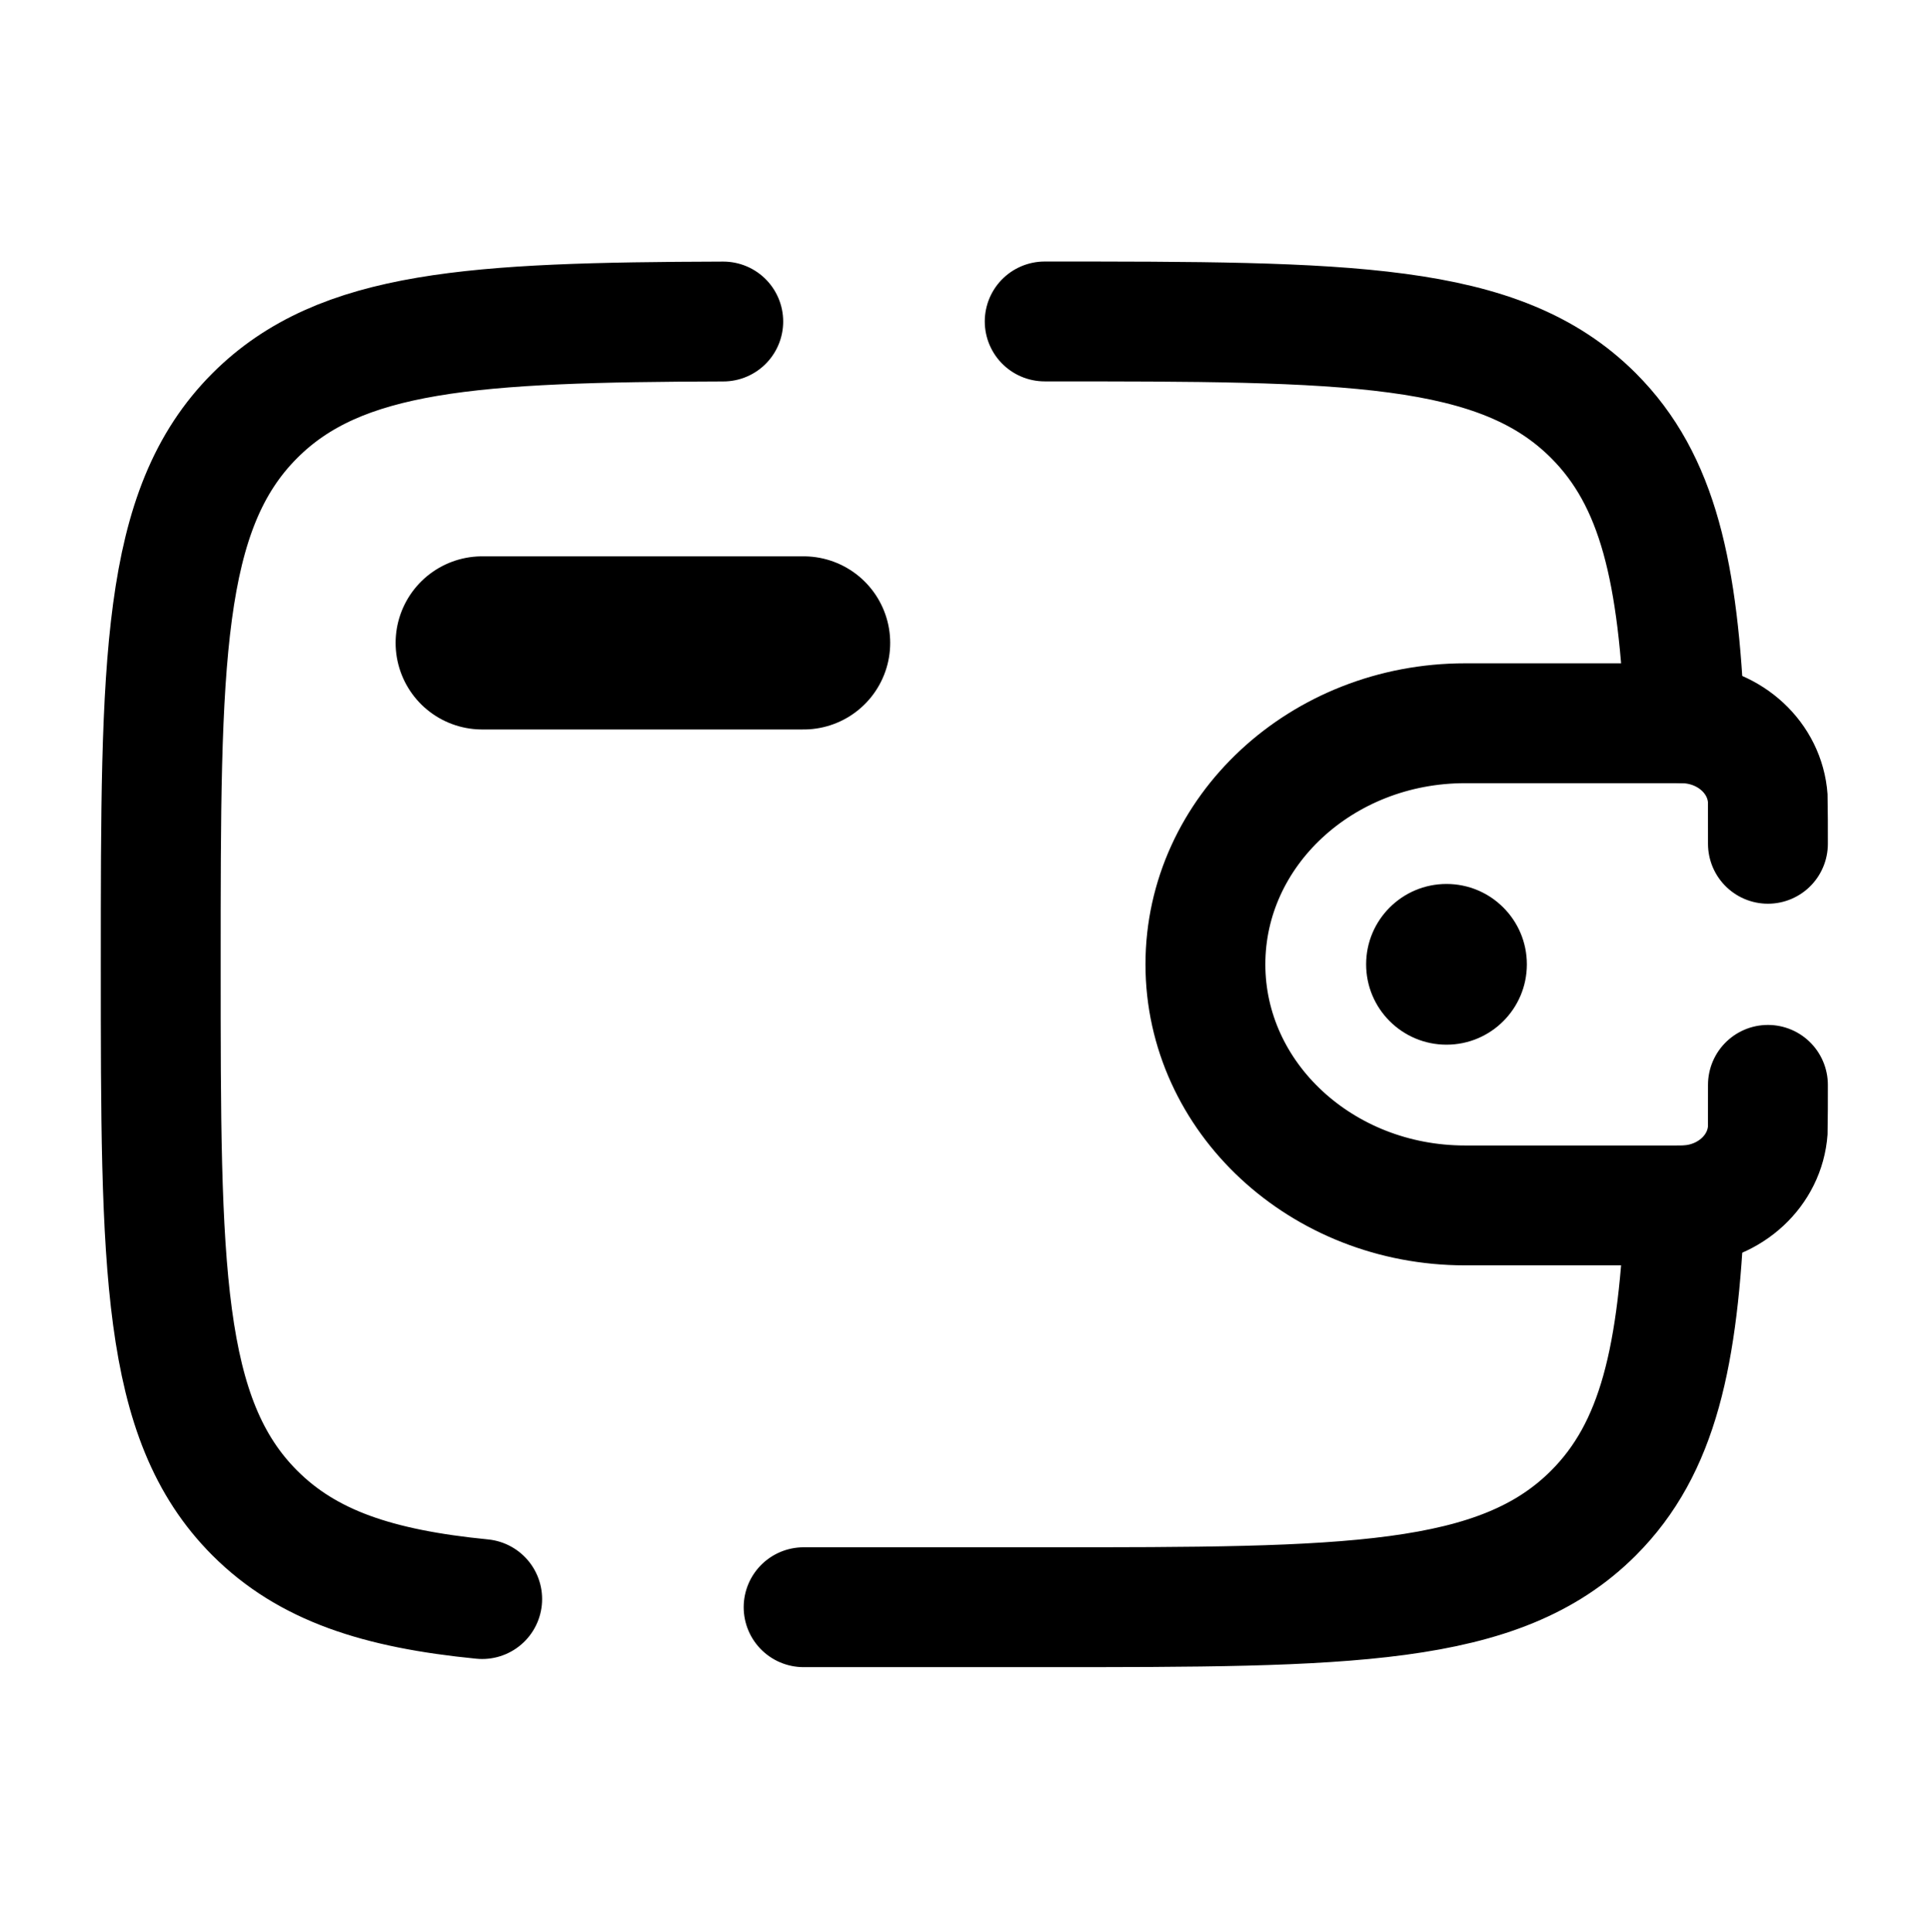
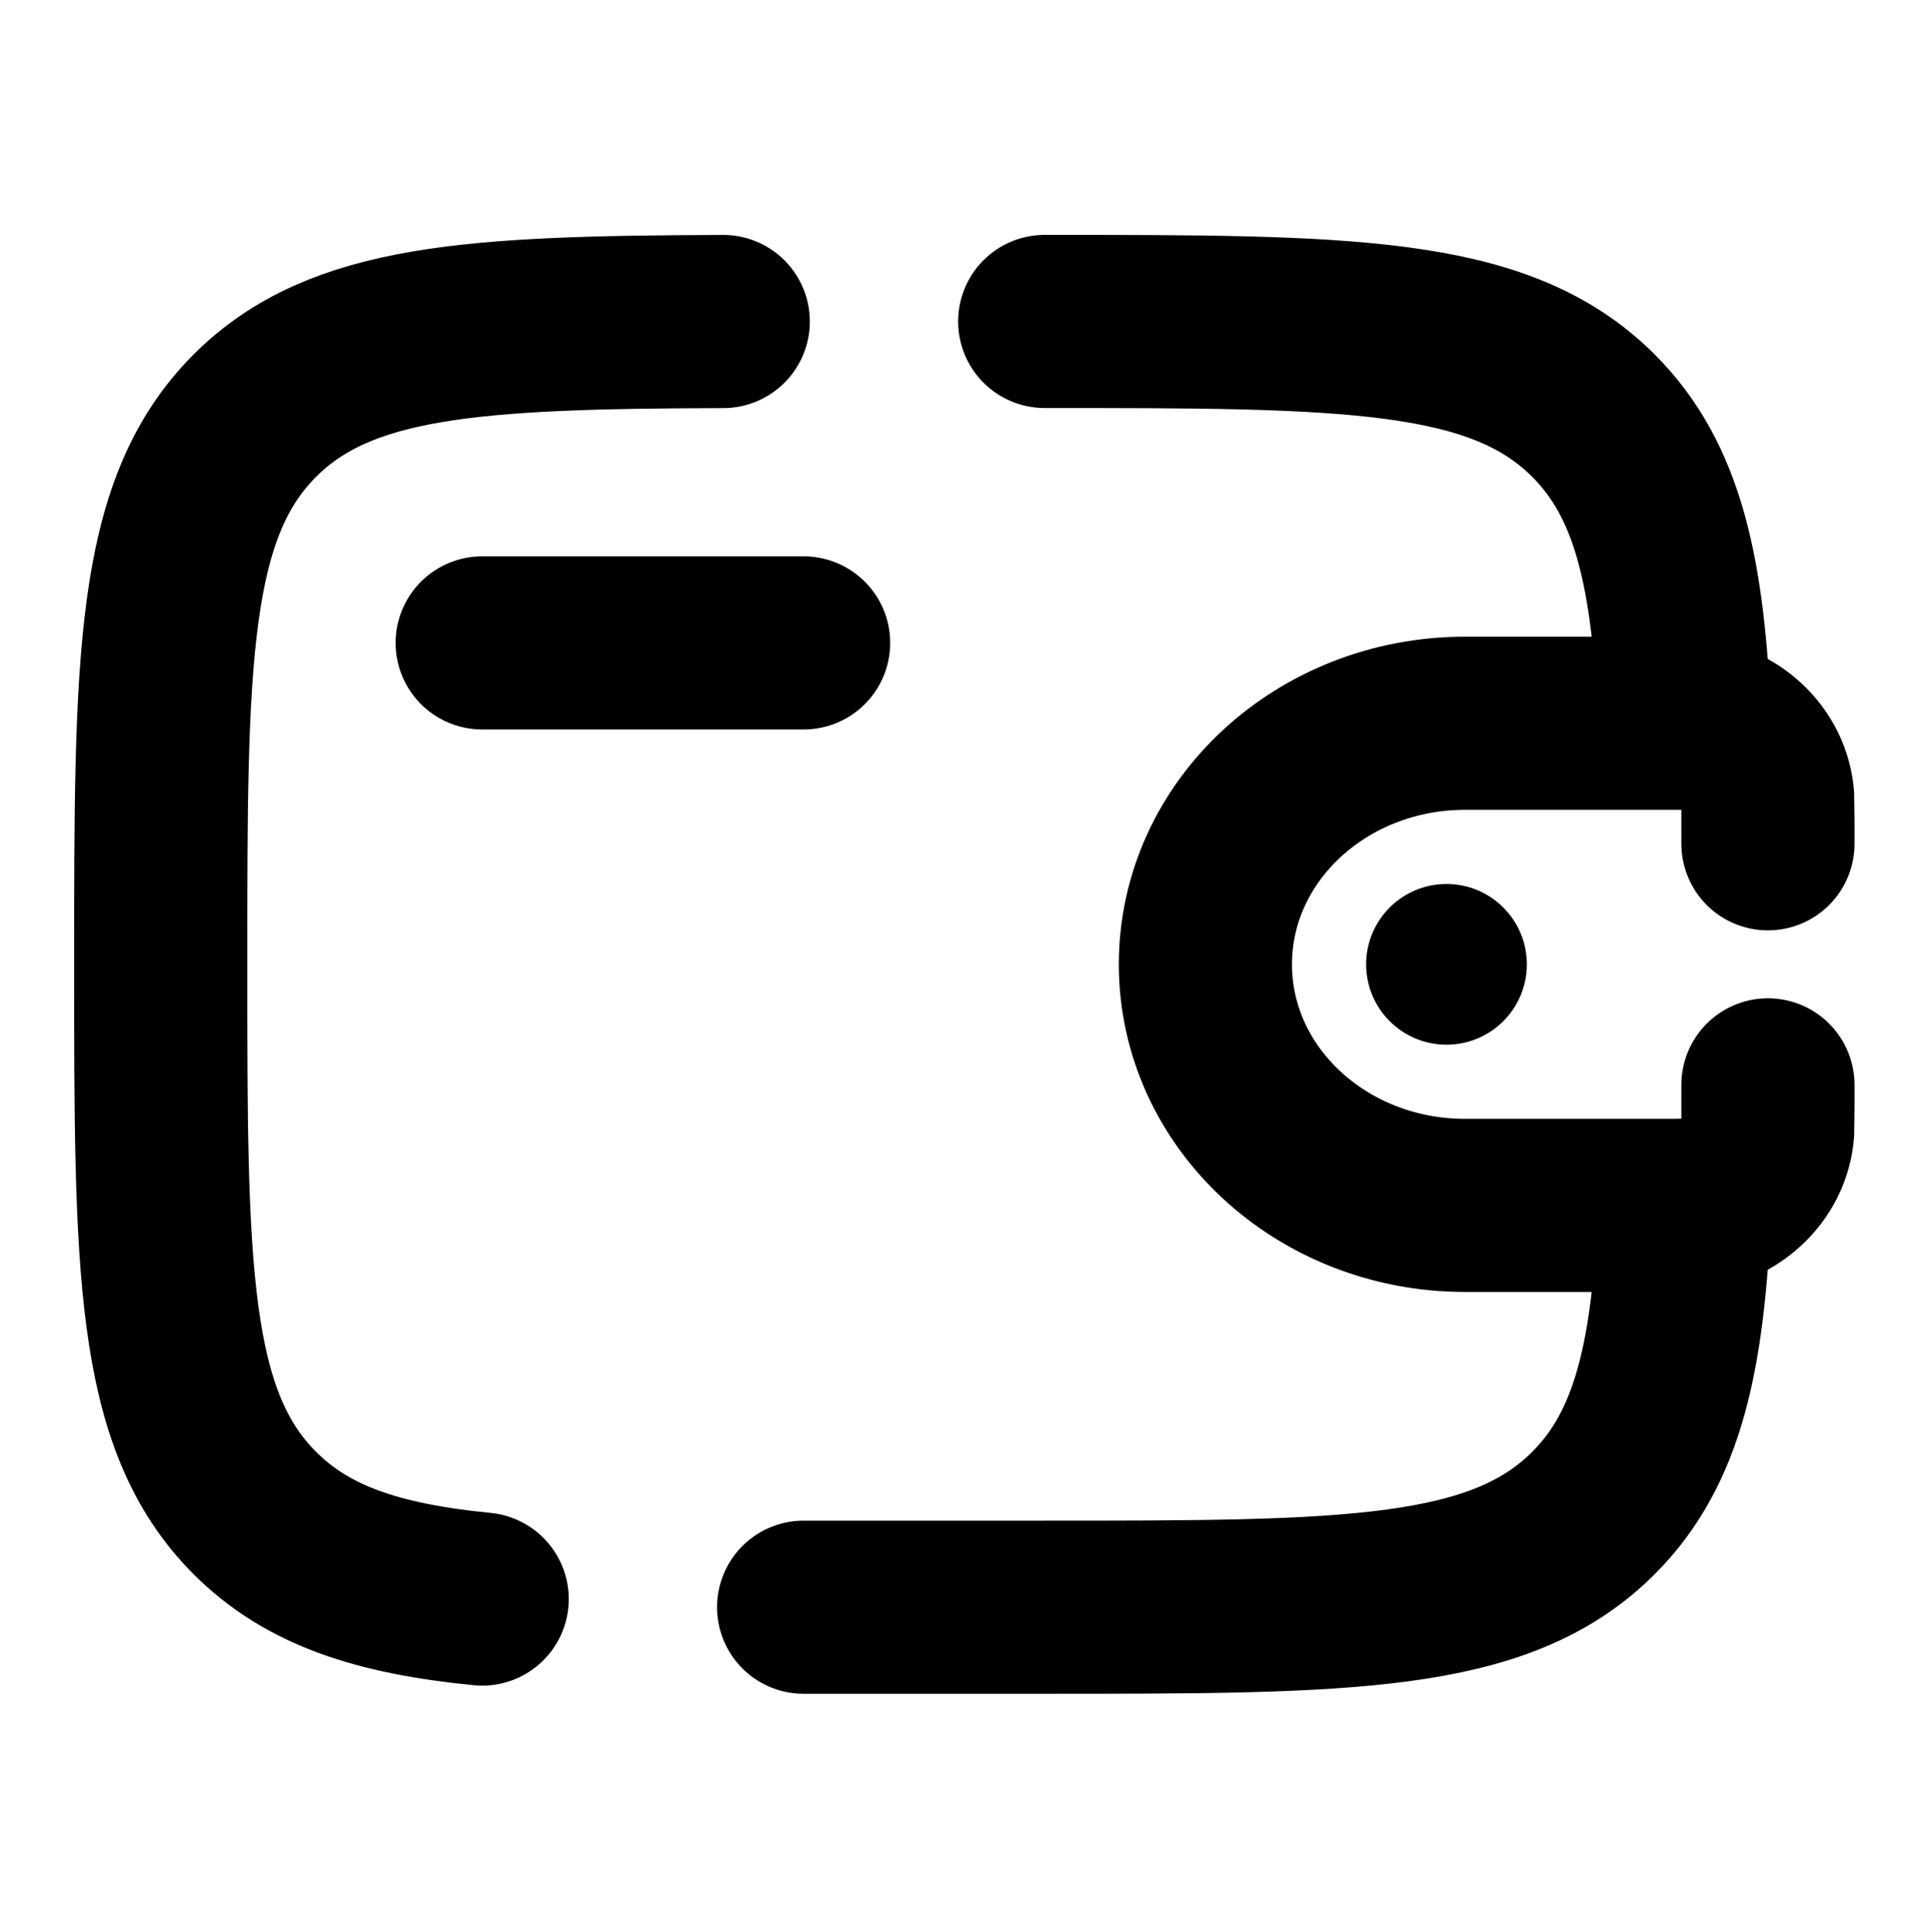
<svg xmlns="http://www.w3.org/2000/svg" width="145" height="145" viewBox="0 0 145 145" fill="none">
  <path d="M36.202 48.27H60.337" stroke="black" stroke-width="13" stroke-linecap="round" stroke-linejoin="round" />
-   <path d="M132.74 63.353C132.74 62.886 132.74 60.139 132.727 59.942C132.513 56.92 129.922 54.514 126.668 54.316C126.455 54.303 126.204 54.303 125.701 54.303H109.998C99.233 54.303 90.505 62.407 90.505 72.404C90.505 82.401 99.233 90.505 109.998 90.505H125.701C126.204 90.505 126.455 90.505 126.668 90.492C129.922 90.293 132.513 87.887 132.727 84.866C132.74 84.668 132.74 81.921 132.74 81.454" stroke="black" stroke-width="9" stroke-linecap="round" />
-   <path d="M108.606 78.437C111.938 78.437 114.64 75.736 114.64 72.404C114.64 69.072 111.938 66.37 108.606 66.37C105.274 66.37 102.572 69.072 102.572 72.404C102.572 75.736 105.274 78.437 108.606 78.437Z" fill="black" />
-   <path d="M78.438 24.135C101.192 24.135 112.569 24.135 119.638 31.204C124.514 36.08 126.027 43.006 126.496 54.303M60.337 120.673H78.438C101.192 120.673 112.569 120.673 119.638 113.604C124.514 108.728 126.027 101.802 126.496 90.505M54.303 24.14C35.512 24.195 25.551 24.789 19.136 31.204C12.067 38.273 12.067 49.65 12.067 72.404C12.067 95.158 12.067 106.536 19.136 113.604C23.077 117.545 28.358 119.289 36.202 120.061" stroke="black" stroke-width="9" stroke-linecap="round" />
+   <path d="M132.74 63.353C132.74 62.886 132.74 60.139 132.727 59.942C132.513 56.92 129.922 54.514 126.668 54.316C126.455 54.303 126.204 54.303 125.701 54.303H109.998C99.233 54.303 90.505 62.407 90.505 72.404C90.505 82.401 99.233 90.505 109.998 90.505H125.701C126.204 90.505 126.455 90.505 126.668 90.492C129.922 90.293 132.513 87.887 132.727 84.866C132.74 84.668 132.74 81.921 132.74 81.454" stroke="black" stroke-width="13" stroke-linecap="round" />
+   <path d="M108.606 78.438C111.938 78.438 114.639 75.737 114.639 72.405C114.639 69.073 111.938 66.371 108.606 66.371C105.273 66.371 102.572 69.073 102.572 72.405C102.572 75.737 105.273 78.438 108.606 78.438Z" fill="black" />
+   <path d="M78.438 24.135C101.192 24.135 112.569 24.135 119.638 31.204C124.514 36.08 126.027 43.006 126.496 54.303M60.337 120.673H78.438C101.192 120.673 112.569 120.673 119.638 113.604C124.514 108.728 126.027 101.802 126.496 90.505M54.303 24.14C35.512 24.195 25.551 24.789 19.136 31.204C12.067 38.273 12.067 49.65 12.067 72.404C12.067 95.158 12.067 106.536 19.136 113.604C23.077 117.545 28.358 119.289 36.202 120.061" stroke="black" stroke-width="13" stroke-linecap="round" />
</svg>
